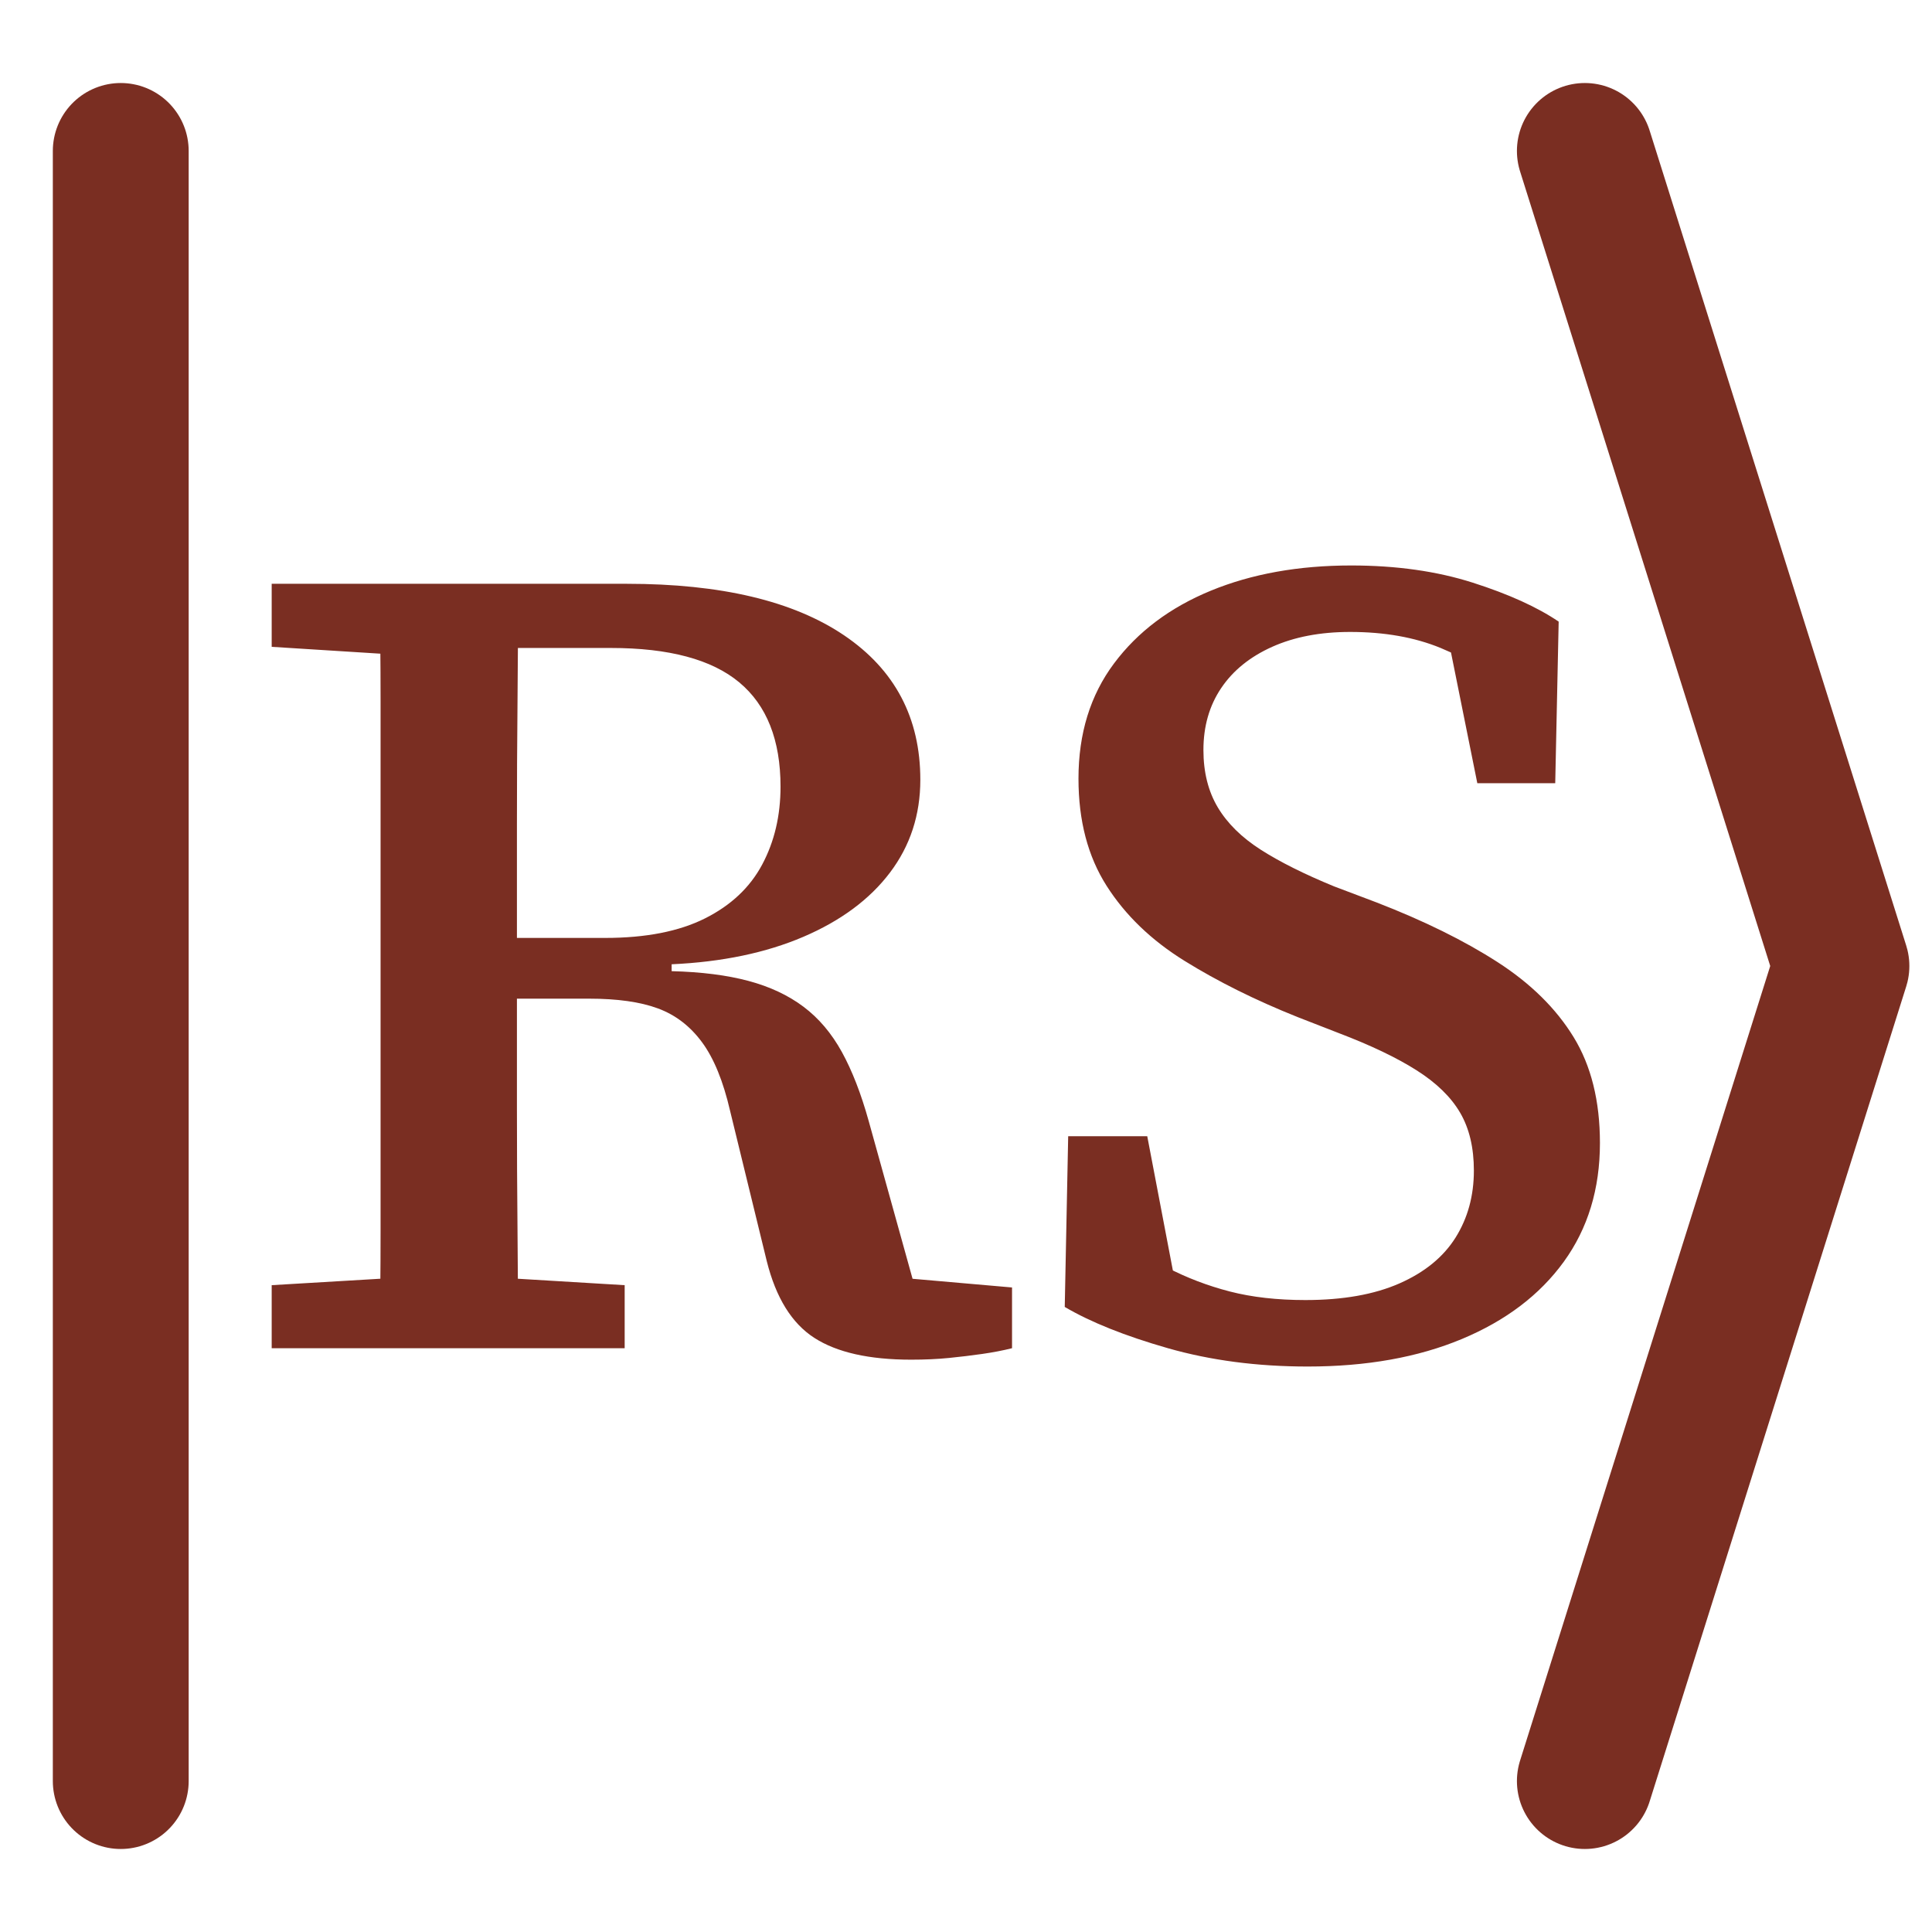
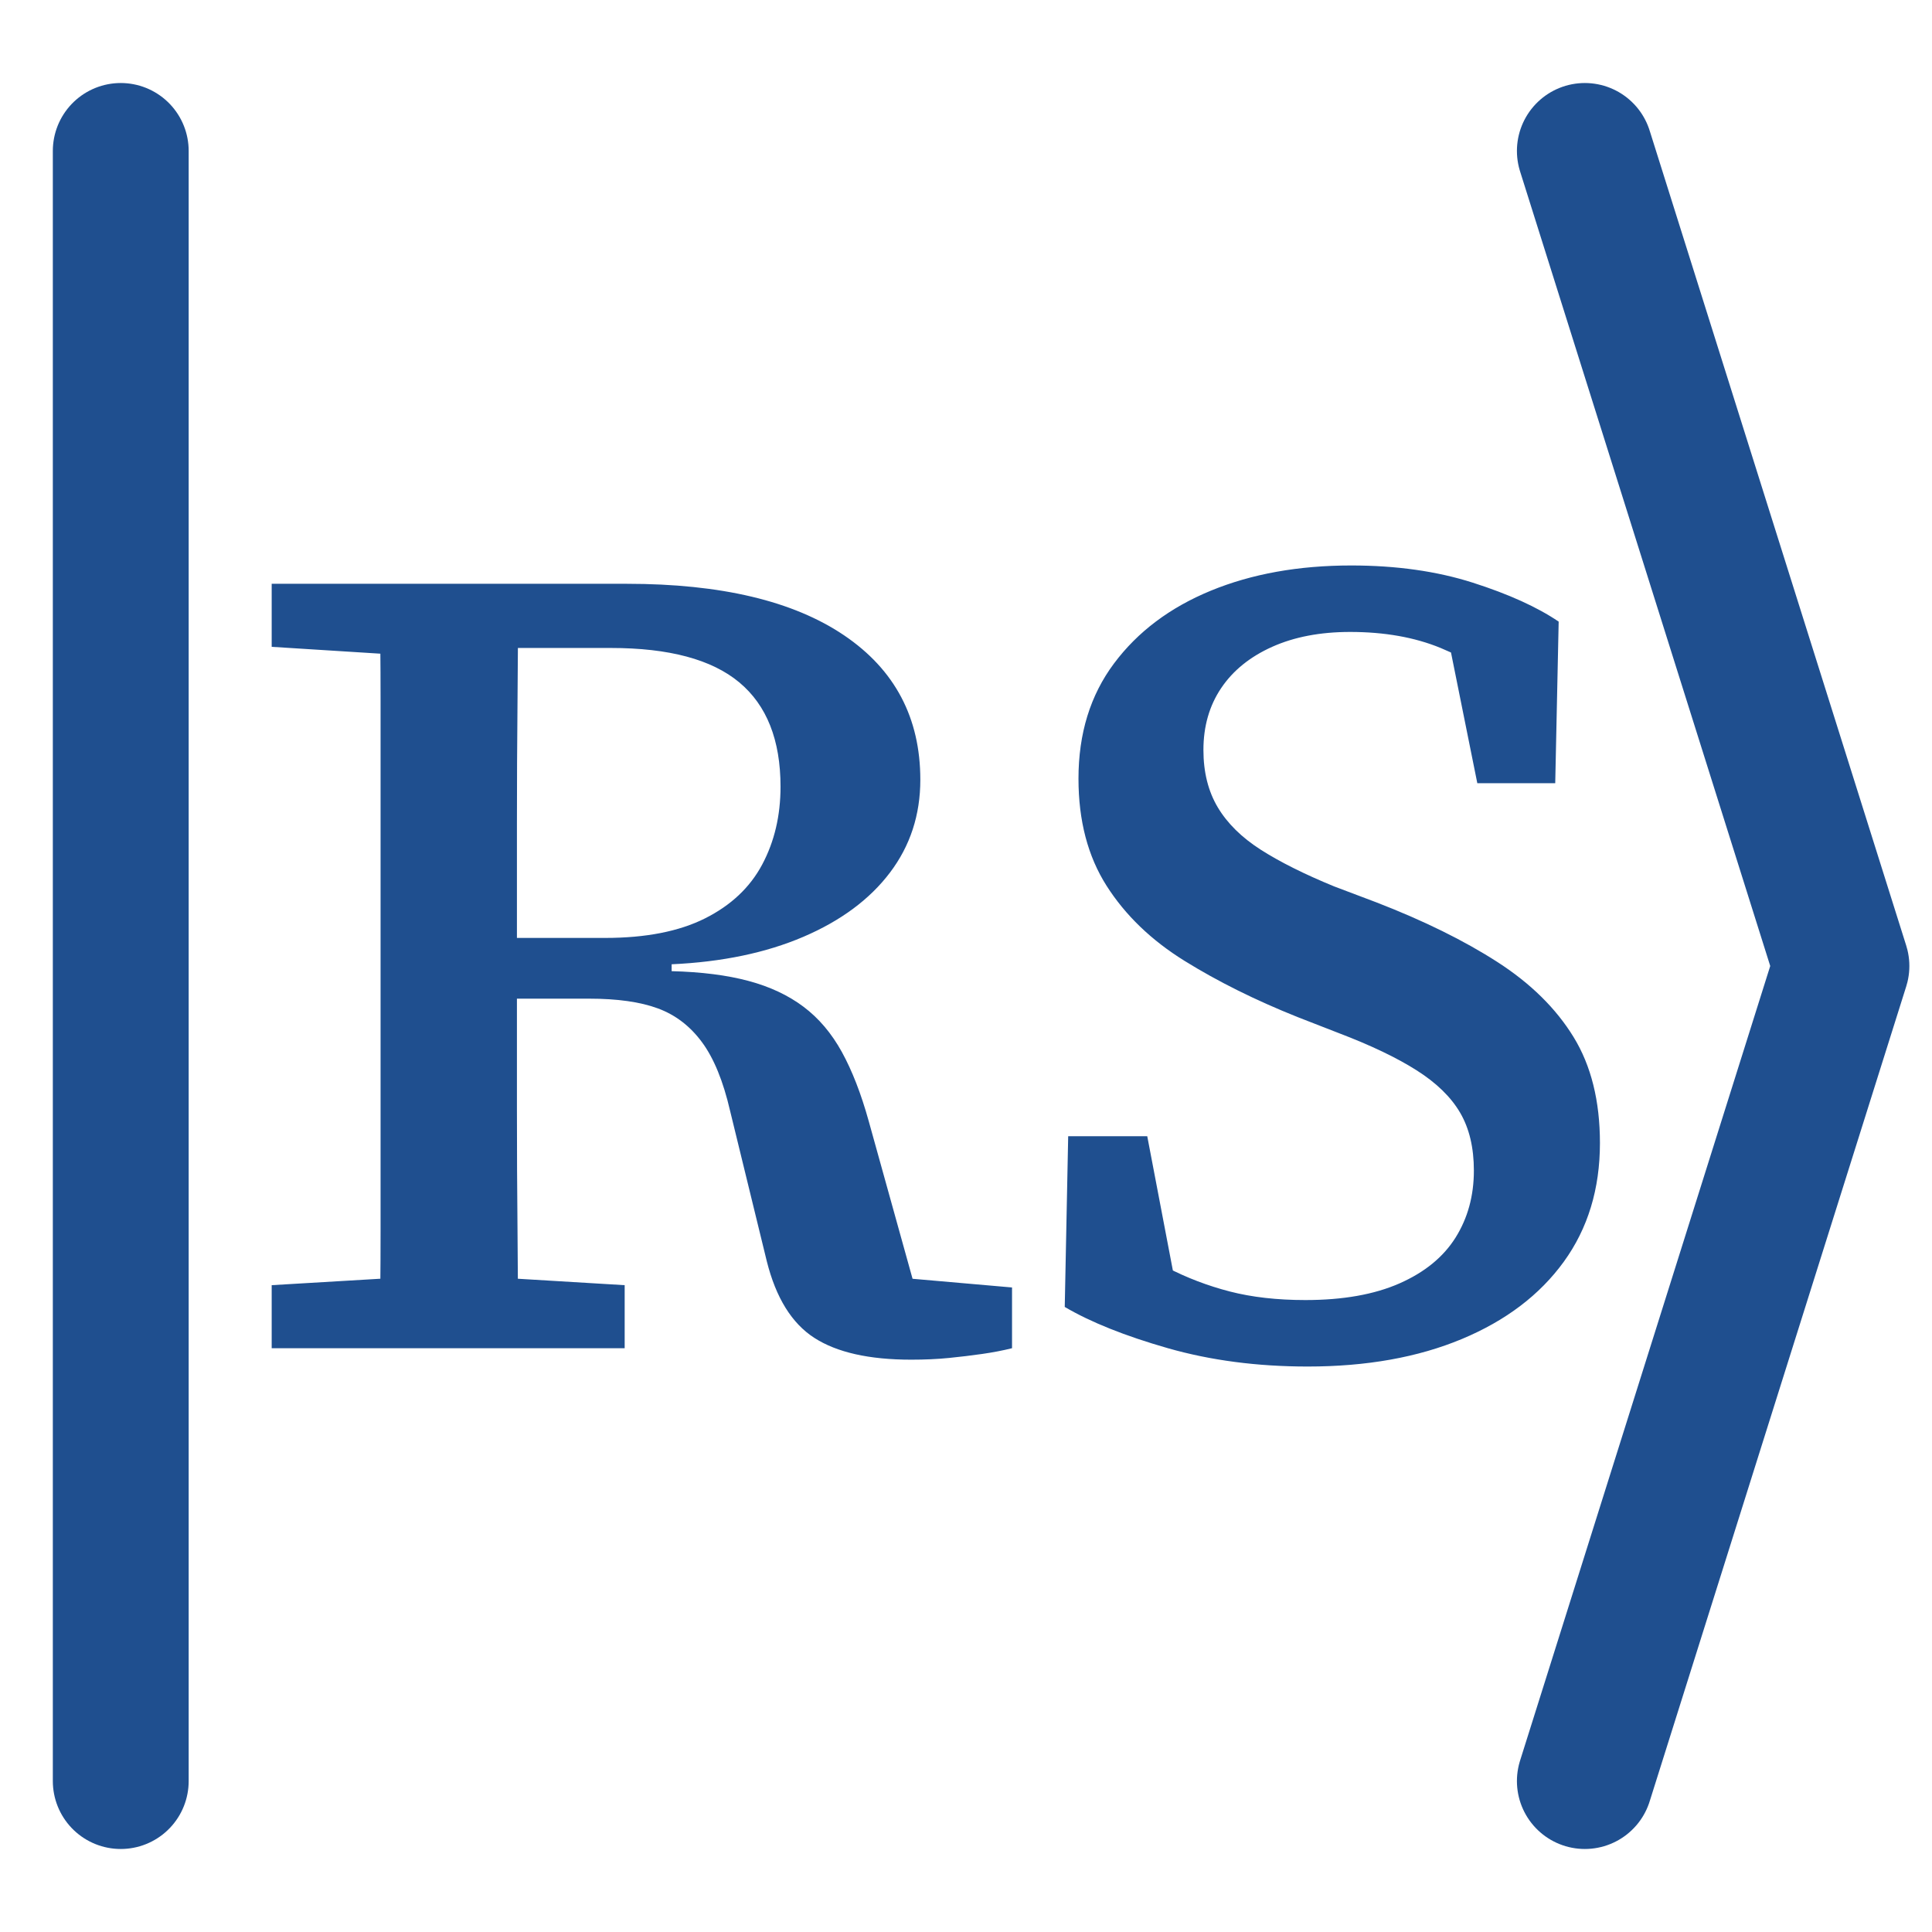
<svg xmlns="http://www.w3.org/2000/svg" viewBox="0 0 64 64">
-   <style>.c{fill:#7a2e22}.s{stroke:#7a2e22}@media (prefers-color-scheme:dark){.c{fill:#e09a8b}.s{stroke:#e09a8b}}</style>
+   <style>.c{fill:#1f4f8f}.s{stroke:#1f4f8f}@media (prefers-color-scheme:dark){.c{fill:#94b5ea}.s{stroke:#94b5ea}}</style>
  <path class="c" d="M9.0 44.661V42.573L14.125 42.269H15.644L20.693 42.573V44.661ZM12.569 44.661Q12.607 42.725 12.607 40.77Q12.607 38.814 12.607 36.859Q12.607 34.904 12.607 32.93V31.032Q12.607 29.096 12.607 27.141Q12.607 25.186 12.607 23.23Q12.607 21.275 12.569 19.339H17.162Q17.162 21.313 17.143 23.287Q17.124 25.261 17.124 27.274Q17.124 29.286 17.124 31.412V32.702Q17.124 34.752 17.124 36.764Q17.124 38.777 17.143 40.732Q17.162 42.687 17.162 44.661ZM30.184 45.041Q28.096 45.041 26.976 44.319Q25.856 43.598 25.4 41.776L24.186 36.802Q23.844 35.322 23.255 34.525Q22.667 33.727 21.794 33.405Q20.921 33.082 19.516 33.082H14.998V31.07H20.047Q22.06 31.07 23.35 30.425Q24.641 29.779 25.248 28.64Q25.856 27.501 25.856 26.059Q25.856 23.743 24.489 22.604Q23.123 21.465 20.237 21.465H15.378V19.339H20.769Q25.438 19.339 27.963 21.047Q30.487 22.756 30.487 25.831Q30.487 27.577 29.481 28.906Q28.475 30.235 26.615 31.032Q24.755 31.829 22.249 31.943V32.171Q23.73 32.209 24.793 32.494Q25.856 32.778 26.615 33.348Q27.374 33.917 27.887 34.847Q28.399 35.777 28.779 37.144L30.563 43.56L28.741 42.231L33.525 42.649V44.661Q33.069 44.775 32.538 44.851Q32.006 44.927 31.437 44.984Q30.867 45.041 30.184 45.041ZM9.0 21.427V19.339H14.315V21.731H13.821ZM43.319 45.268Q40.814 45.268 38.688 44.661Q36.562 44.053 35.271 43.294L35.385 37.638H38.004L39.105 43.408L36.6 42.877V40.751Q37.663 41.472 38.65 41.984Q39.637 42.497 40.738 42.782Q41.839 43.066 43.243 43.066Q45.104 43.066 46.356 42.516Q47.609 41.965 48.217 40.997Q48.824 40.029 48.824 38.777Q48.824 37.638 48.368 36.859Q47.913 36.081 46.926 35.455Q45.939 34.828 44.344 34.221L42.978 33.689Q40.89 32.854 39.238 31.829Q37.587 30.804 36.657 29.343Q35.726 27.881 35.726 25.793Q35.726 23.553 36.903 21.978Q38.08 20.402 40.111 19.567Q42.142 18.732 44.762 18.732Q47.002 18.732 48.786 19.301Q50.57 19.871 51.633 20.592L51.519 25.945H48.938L47.799 20.288L50.343 20.896V23.06Q49.014 21.997 47.723 21.465Q46.432 20.934 44.724 20.934Q43.243 20.934 42.142 21.427Q41.041 21.921 40.453 22.794Q39.865 23.667 39.865 24.844Q39.865 25.945 40.339 26.742Q40.814 27.539 41.763 28.147Q42.712 28.754 44.192 29.362L45.597 29.893Q47.951 30.804 49.602 31.867Q51.254 32.93 52.127 34.354Q53.0 35.777 53.0 37.865Q53.0 40.143 51.804 41.795Q50.608 43.446 48.425 44.357Q46.242 45.268 43.319 45.268Z" />
  <g class="s" fill="none" stroke-width="4.5" stroke-linecap="round" stroke-linejoin="round">
    <line x1="4" y1="5" x2="4" y2="59" />
    <polyline points="52.5,5 61,32 52.5,59" />
  </g>
</svg>
